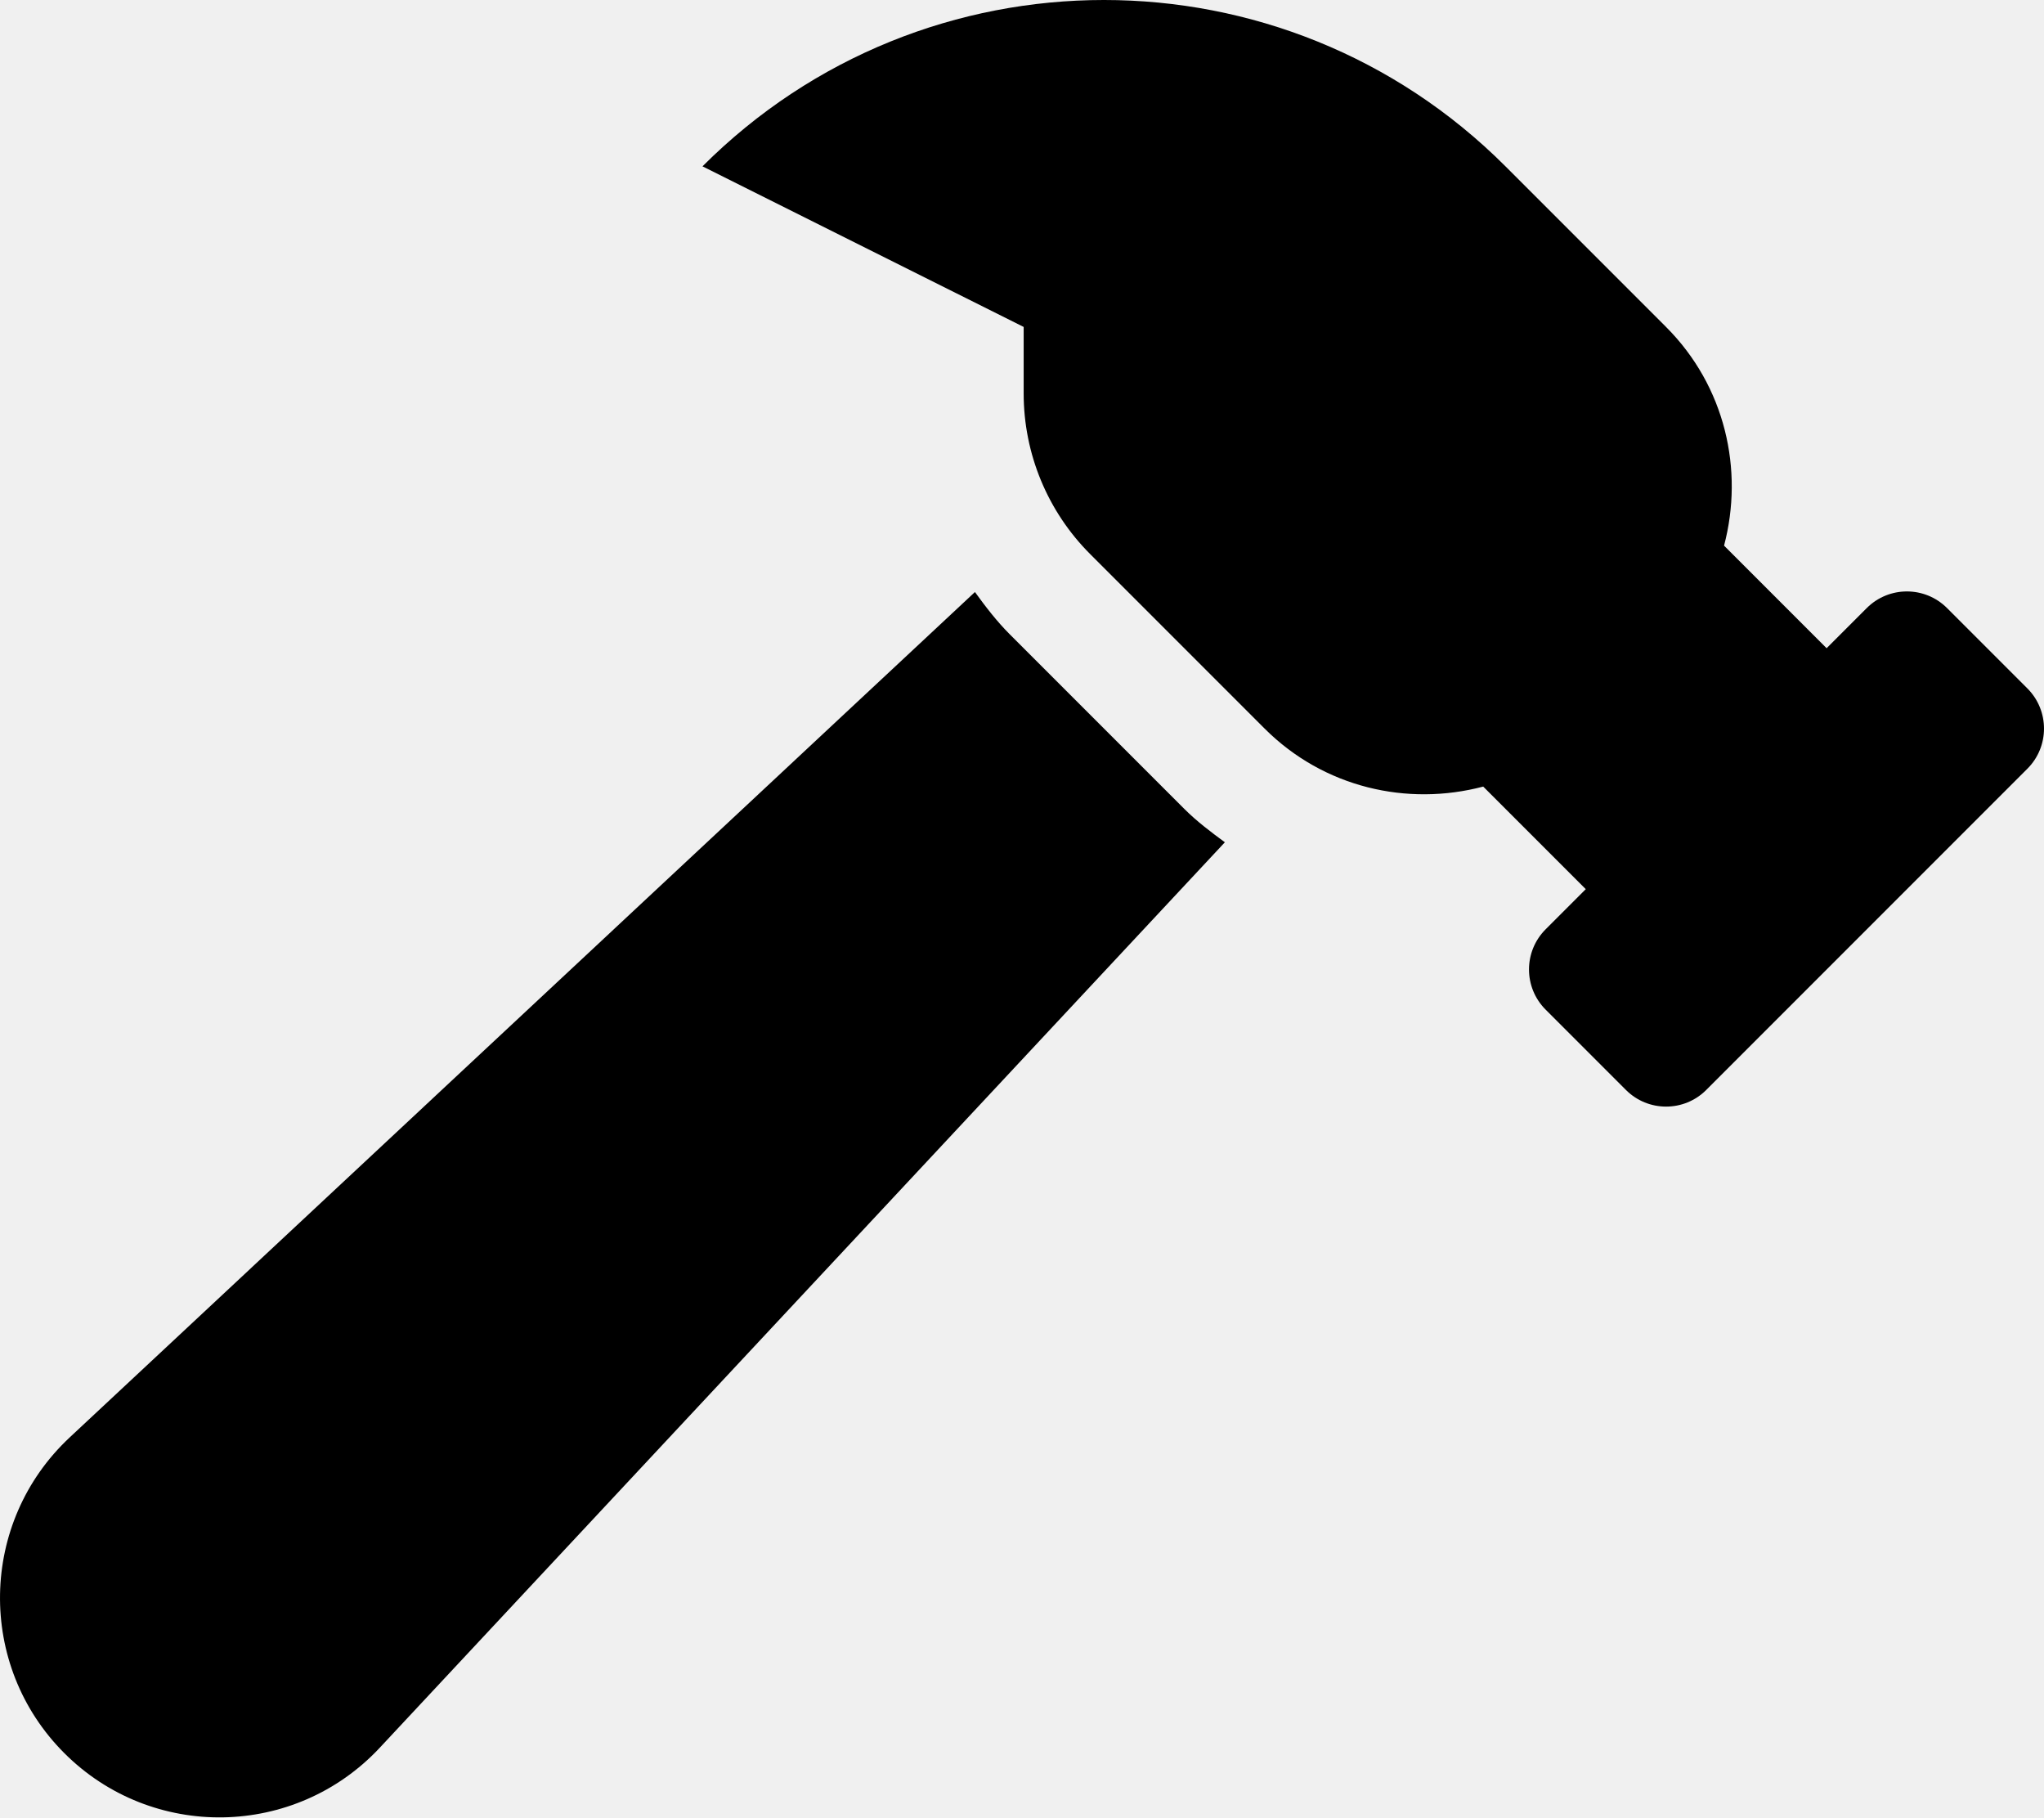
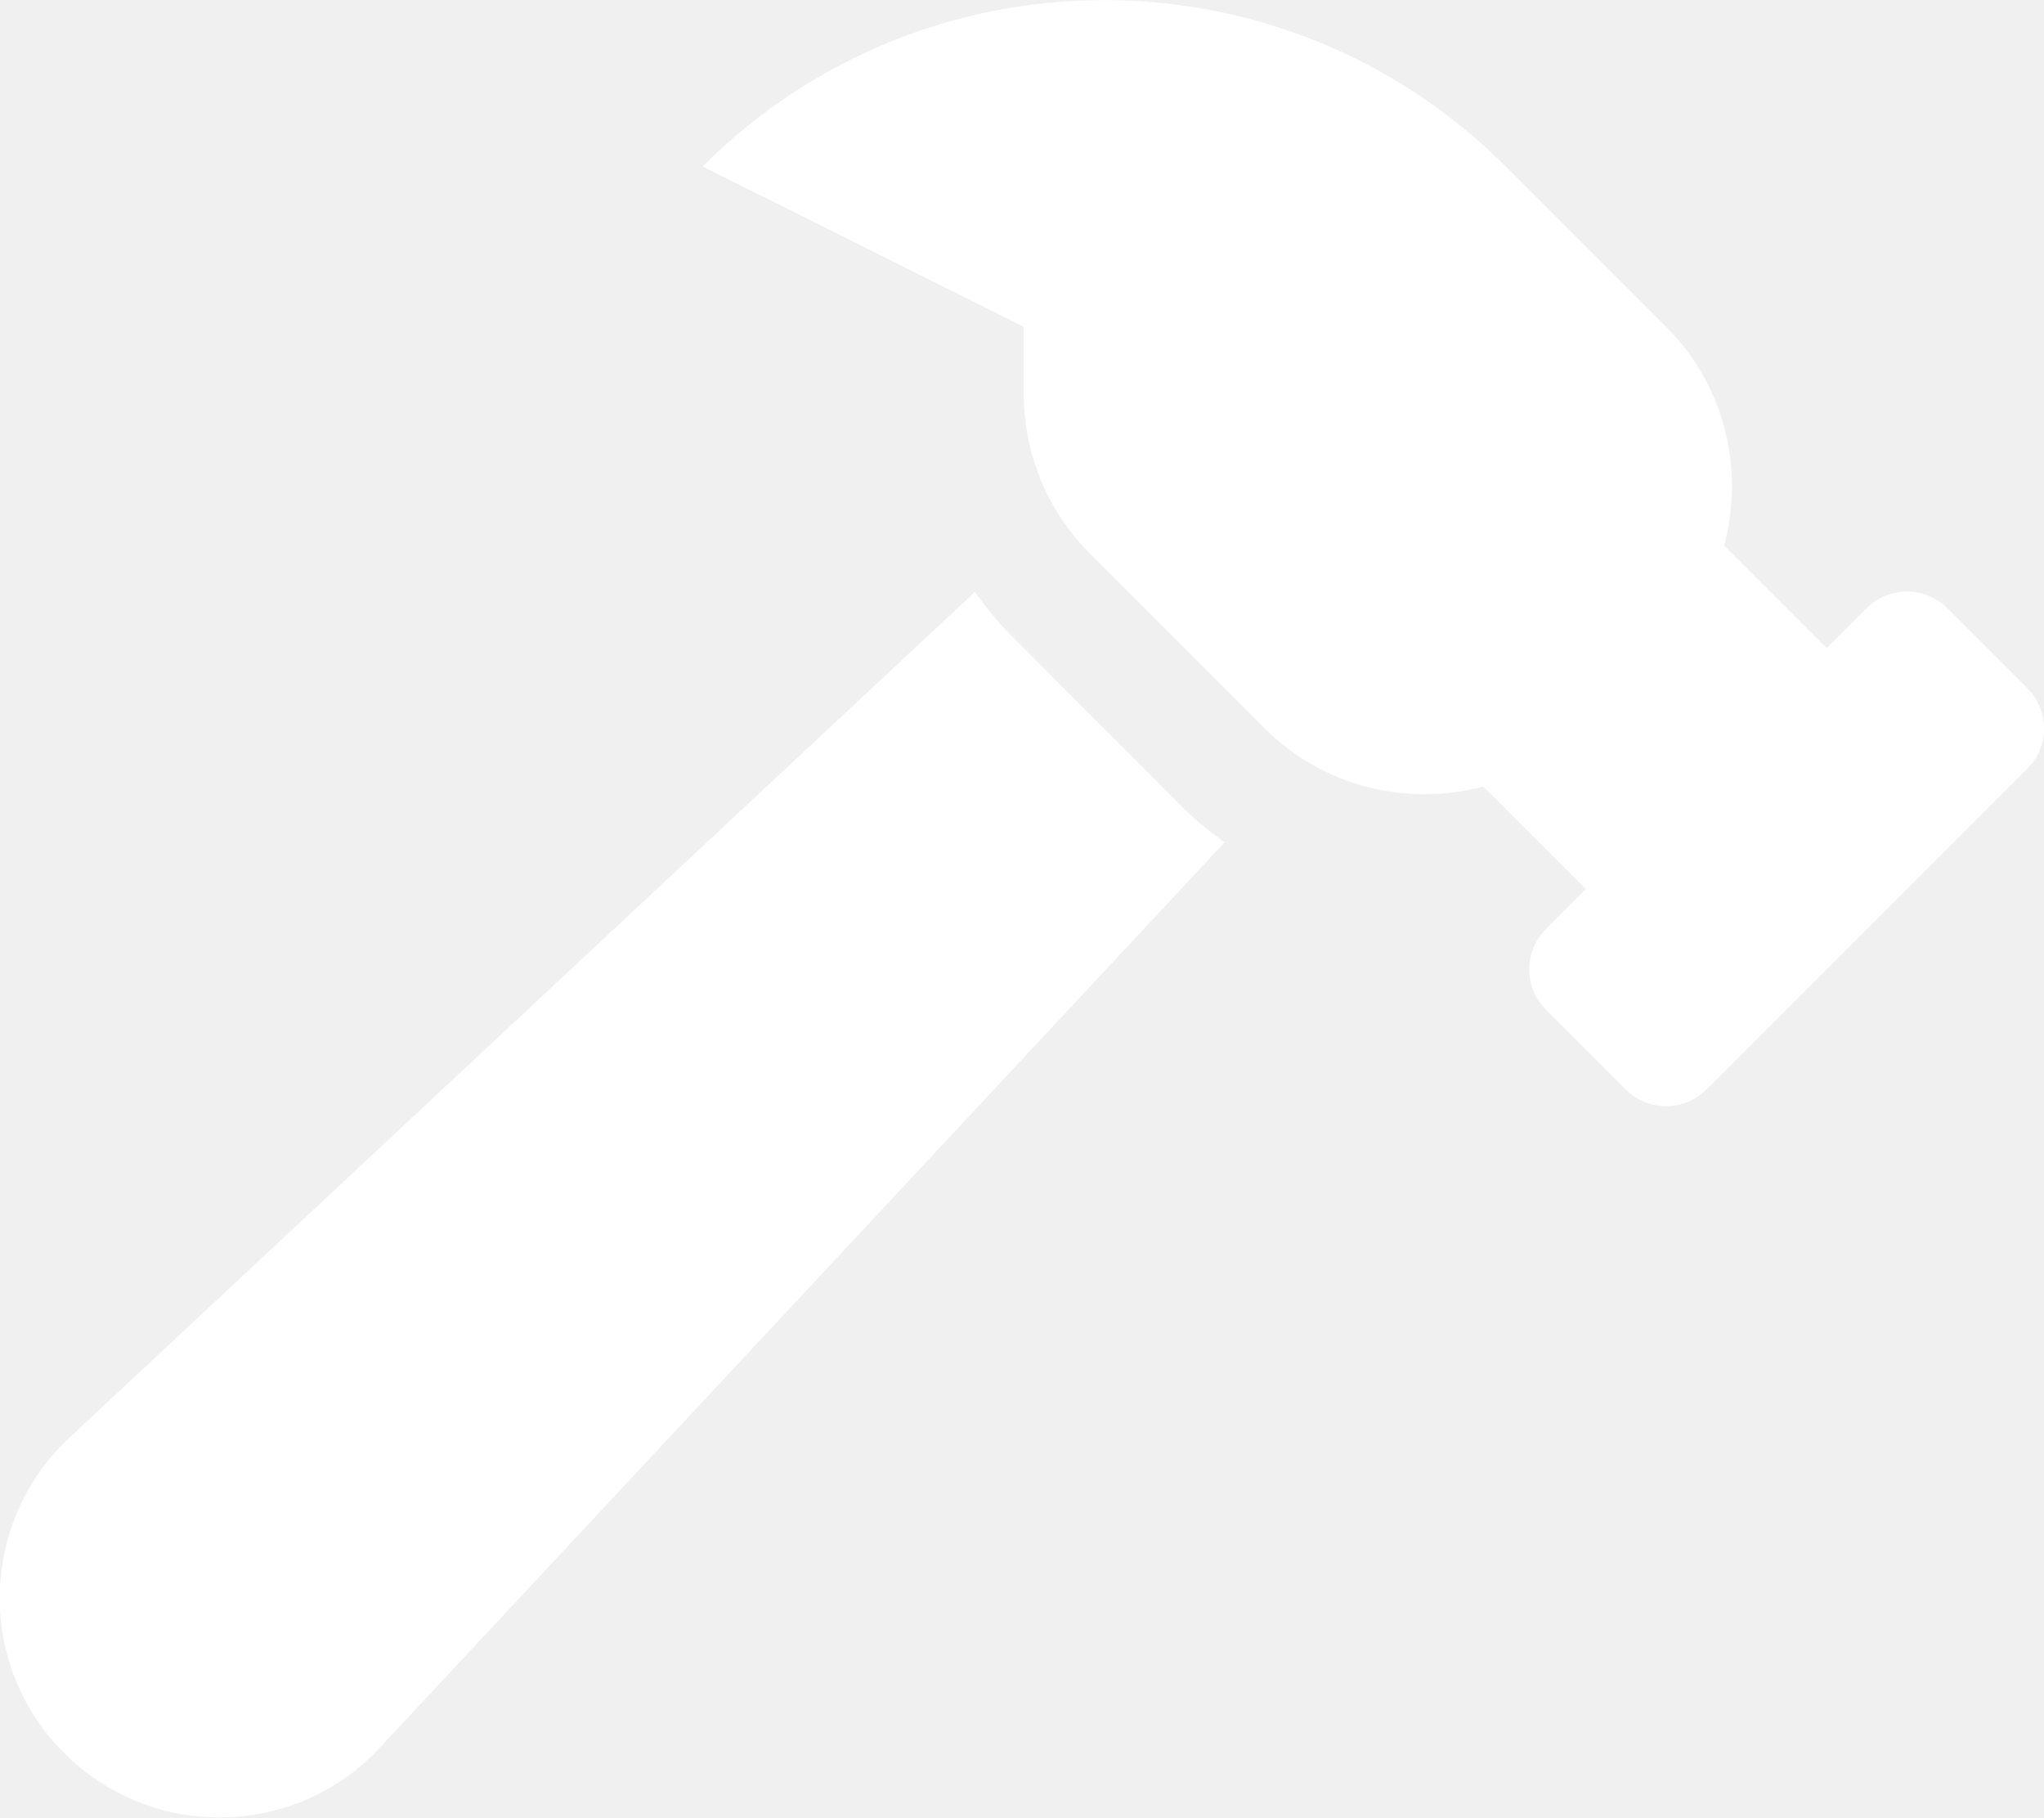
- <svg xmlns="http://www.w3.org/2000/svg" viewBox="0 0 576 512">
-   <path d="M571.31 193.94l-22.63-22.63c-6.25-6.25-16.38-6.25-22.63 0l-11.31 11.31-28.9-28.9c5.63-21.31.36-44.9-16.35-61.61l-45.25-45.25c-62.48-62.48-163.79-62.48-226.28 0l90.51 45.25v18.75c0 16.97 6.74 33.25 18.75 45.25l49.14 49.14c16.71 16.71 40.3 21.98 61.61 16.35l28.9 28.9-11.31 11.31c-6.25 6.25-6.25 16.38 0 22.63l22.63 22.63c6.25 6.25 16.38 6.25 22.63 0l90.51-90.51c6.23-6.24 6.23-16.37-.02-22.62zm-286.72-15.2c-3.7-3.7-6.84-7.79-9.85-11.95L19.64 404.96c-25.57 23.88-26.26 64.19-1.53 88.93s65.05 24.05 88.93-1.53l238.13-255.07c-3.96-2.91-7.9-5.87-11.44-9.41l-49.14-49.14z" />
+ <svg xmlns="http://www.w3.org/2000/svg" version="1.1" id="Layer_1" x="0px" y="0px" viewBox="0 0 576 512" style="enable-background:new 0 0 576 512;" xml:space="preserve">
+   <style type="text/css">
+ 	.st0{fill:#FFFFFF;}
+ </style>
+   <path class="st0" d="M571.3,193.9l-22.6-22.6c-6.2-6.2-16.4-6.2-22.6,0l-11.3,11.3l-28.9-28.9c5.6-21.3,0.4-44.9-16.4-61.6  l-45.2-45.2c-62.5-62.5-163.8-62.5-226.3,0l90.5,45.2v18.8c0,17,6.7,33.2,18.8,45.2l49.1,49.1c16.7,16.7,40.3,22,61.6,16.4  l28.9,28.9l-11.3,11.3c-6.2,6.2-6.2,16.4,0,22.6l22.6,22.6c6.2,6.2,16.4,6.2,22.6,0l90.5-90.5C577.6,210.3,577.6,200.2,571.3,193.9  L571.3,193.9z M284.6,178.7c-3.7-3.7-6.8-7.8-9.9-11.9L19.6,405c-25.6,23.9-26.3,64.2-1.5,88.9c24.7,24.7,65.1,24.1,88.9-1.5  l238.1-255.1c-4-2.9-7.9-5.9-11.4-9.4L284.6,178.7L284.6,178.7z" />
</svg>
